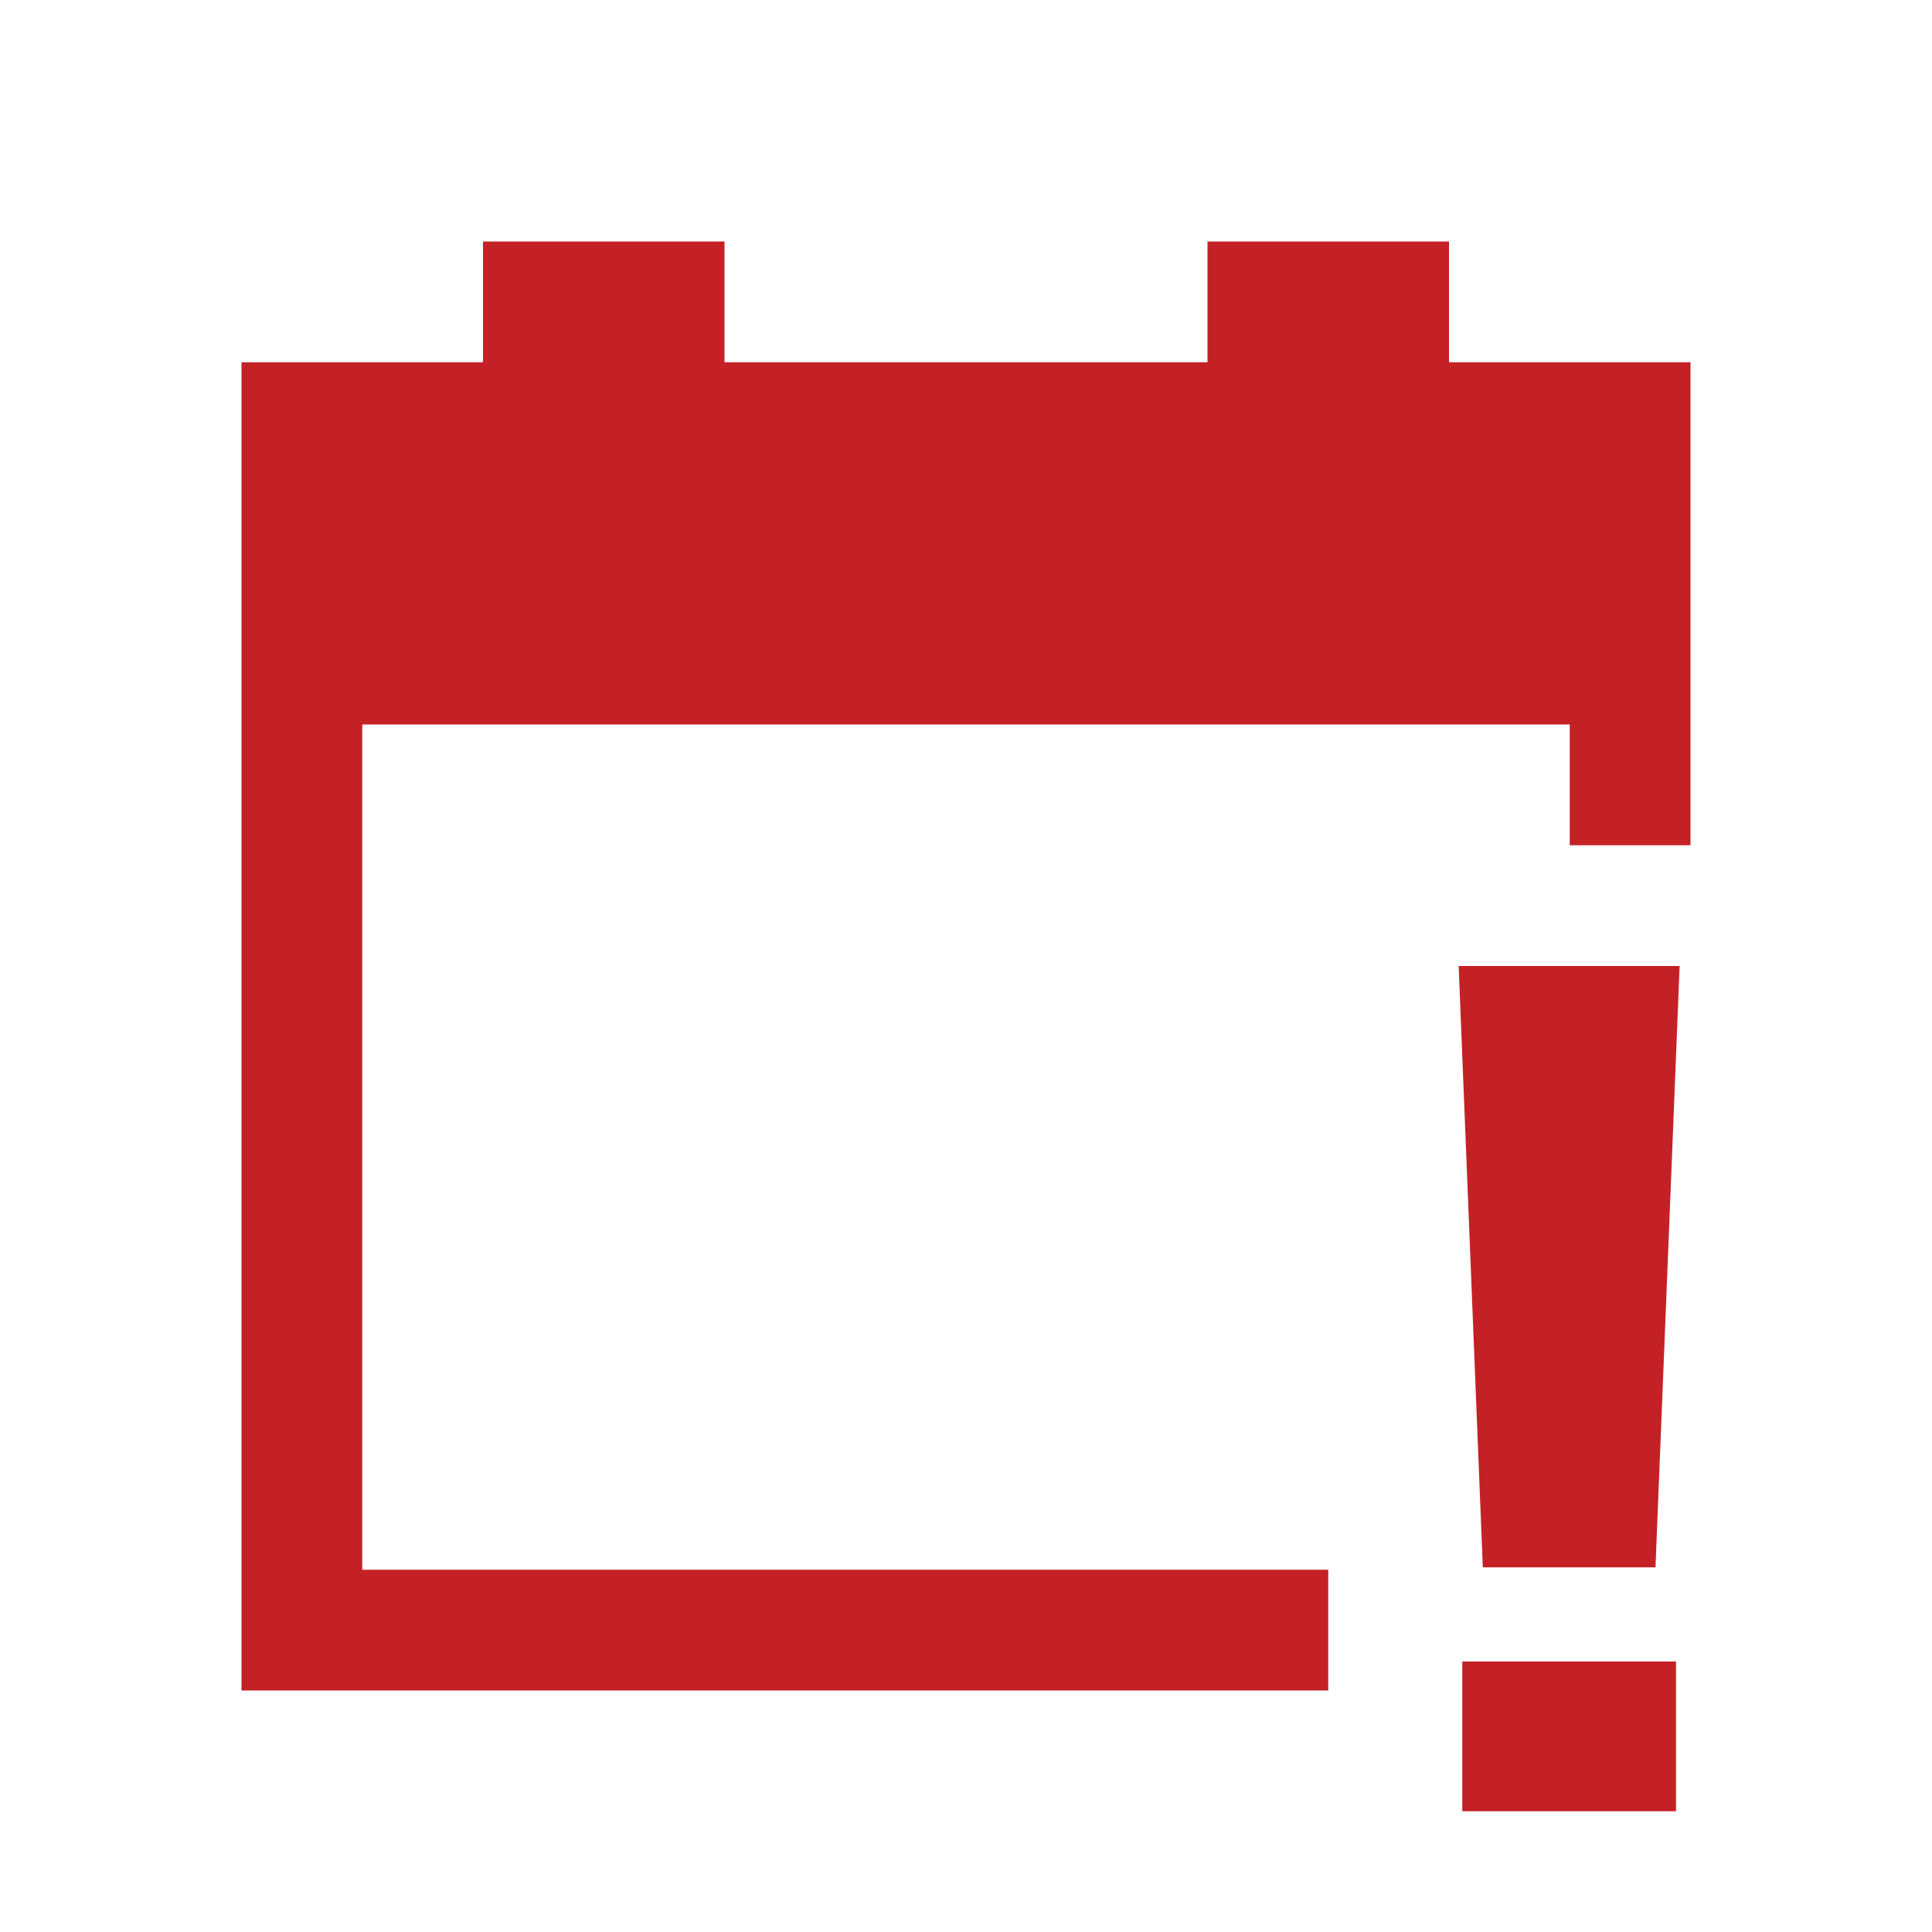
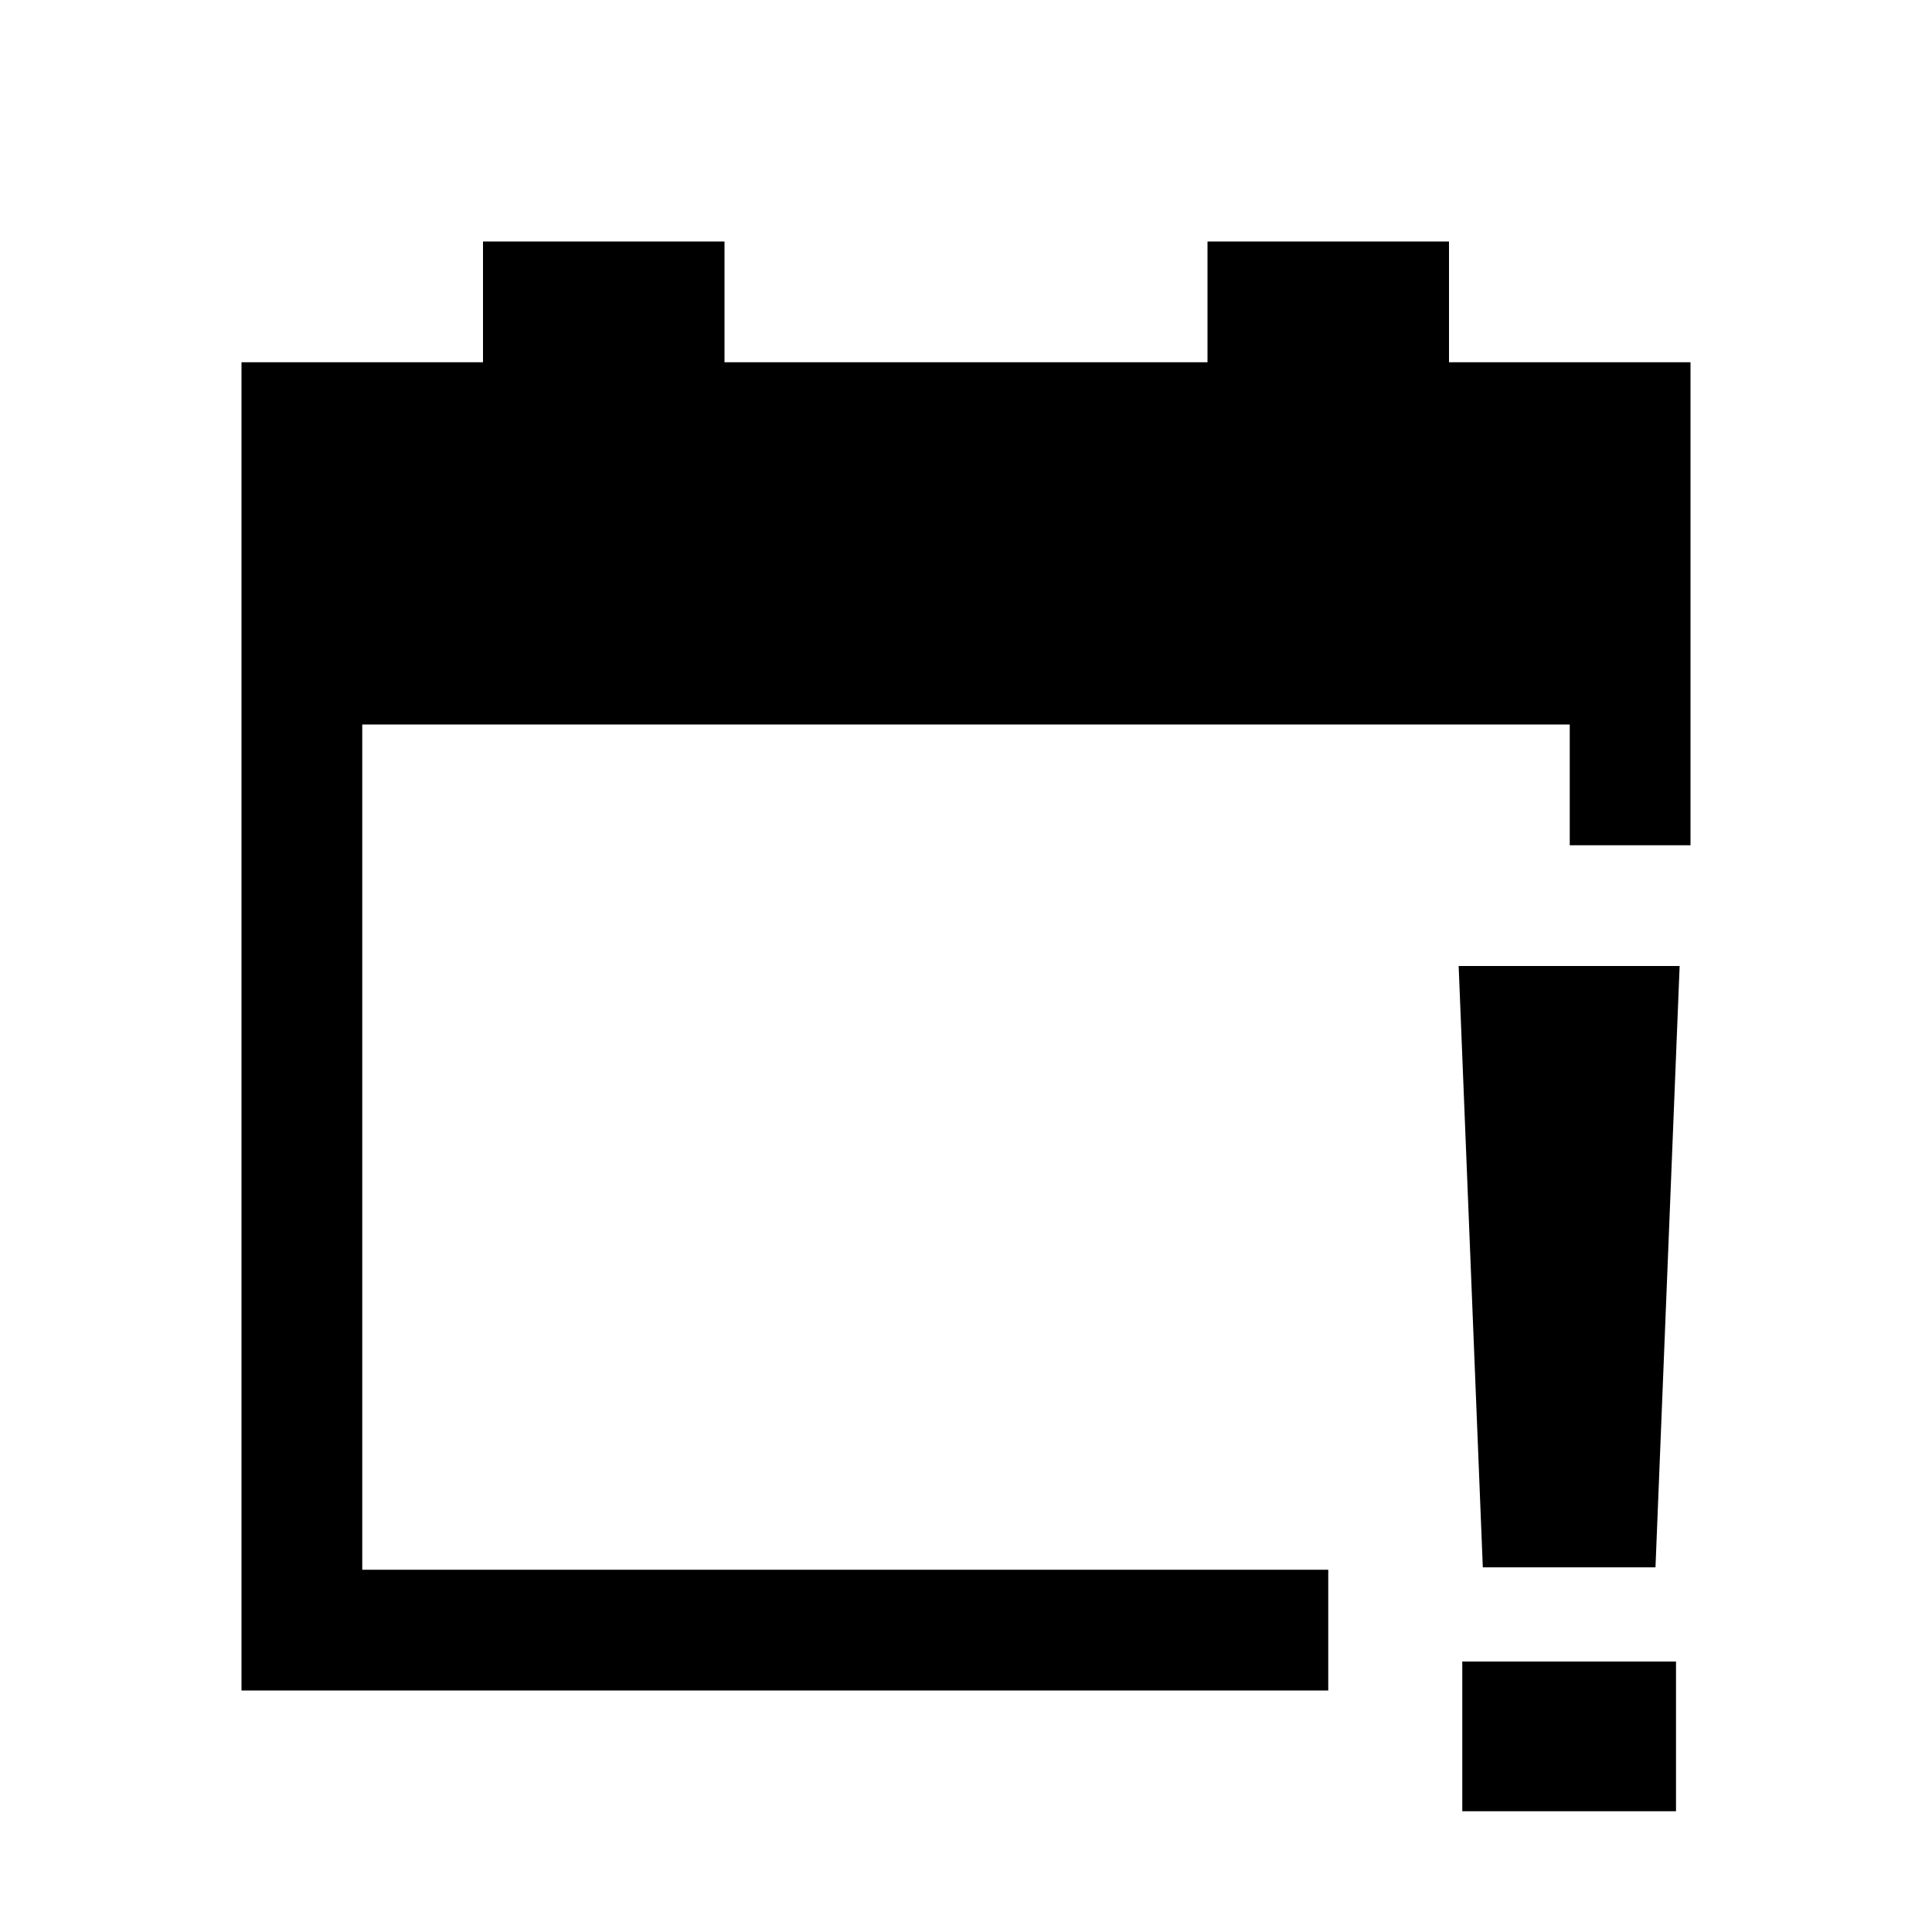
<svg xmlns="http://www.w3.org/2000/svg" id="Layer_1" data-name="Layer 1" viewBox="0 0 16 16">
-   <defs>
-     <style>
-       .cls-1 {
-         fill: #c42126;
-       }
-     </style>
-   </defs>
  <path class="cls-1" d="M12.11,13.76h1.77v1.24h-1.77v-1.24ZM12.08,8l.2,4.98h1.43l.2-4.98h-1.83Z" />
  <polygon class="cls-1" points="11 13 3 13 3 6 13 6 13 7 14 7 14 3 12 3 12 2 10 2 10 3 6 3 6 2 4 2 4 3 2 3 2 14 11 14 11 13" />
</svg>
